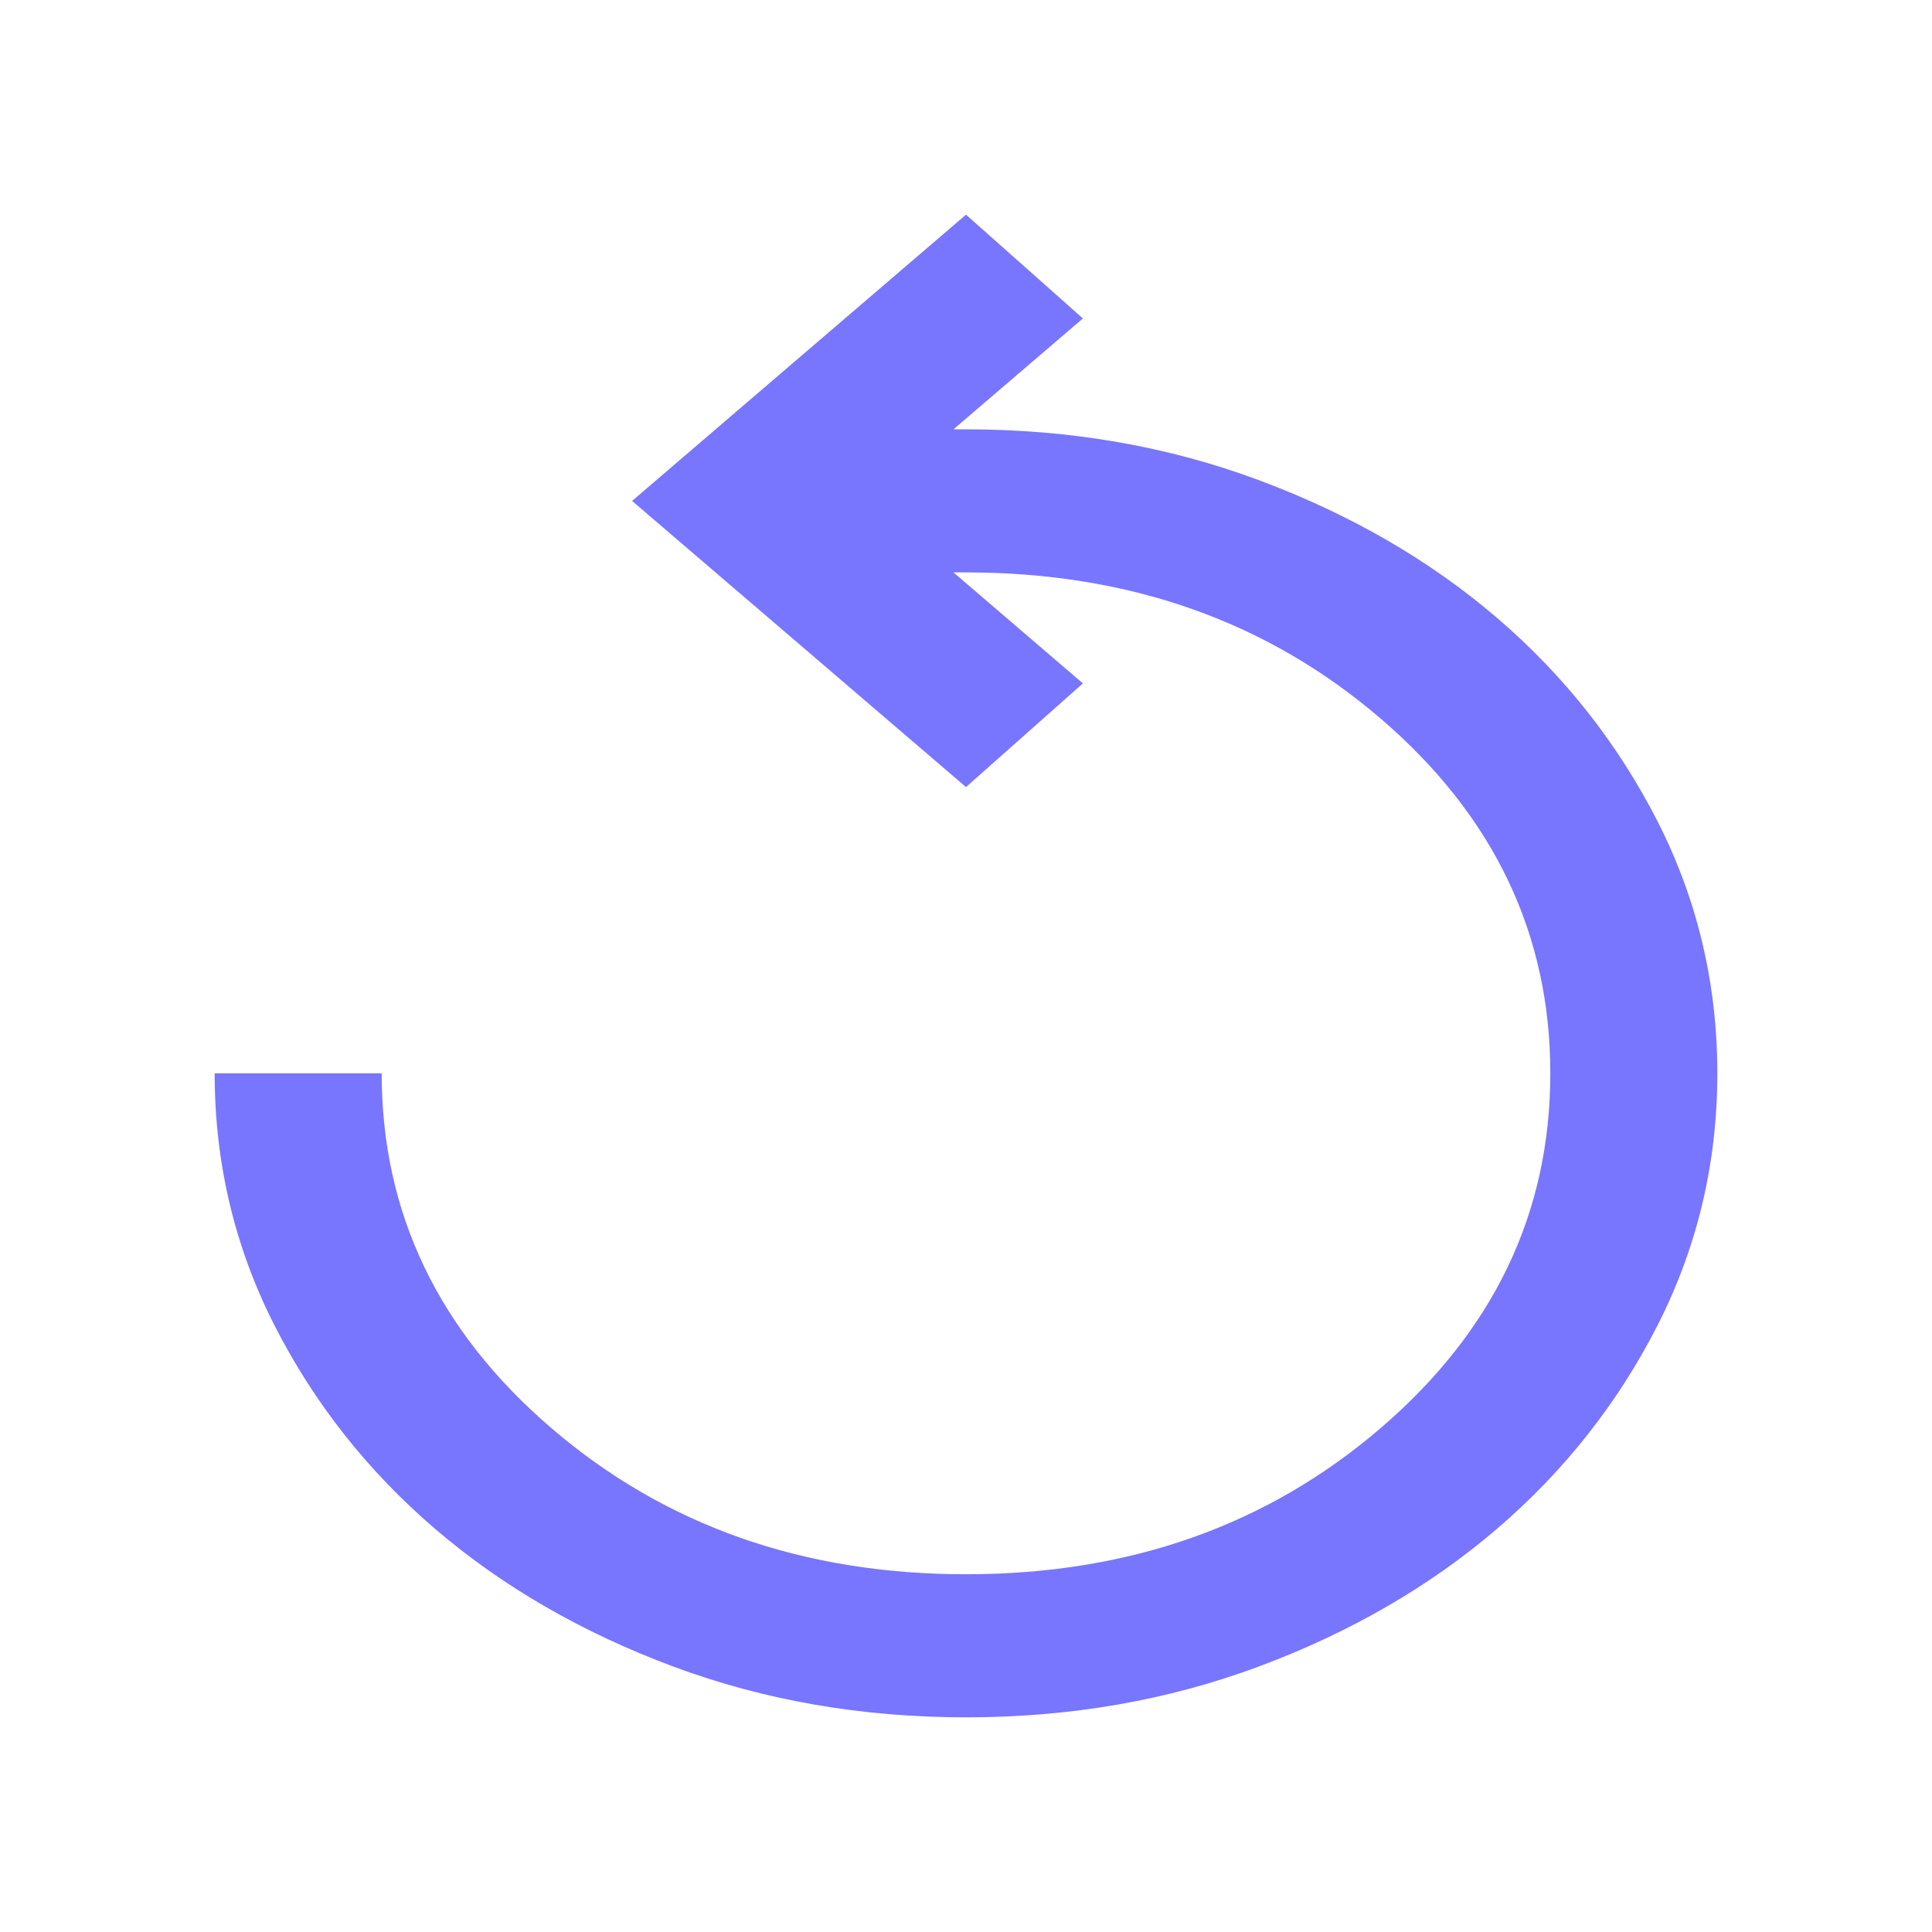
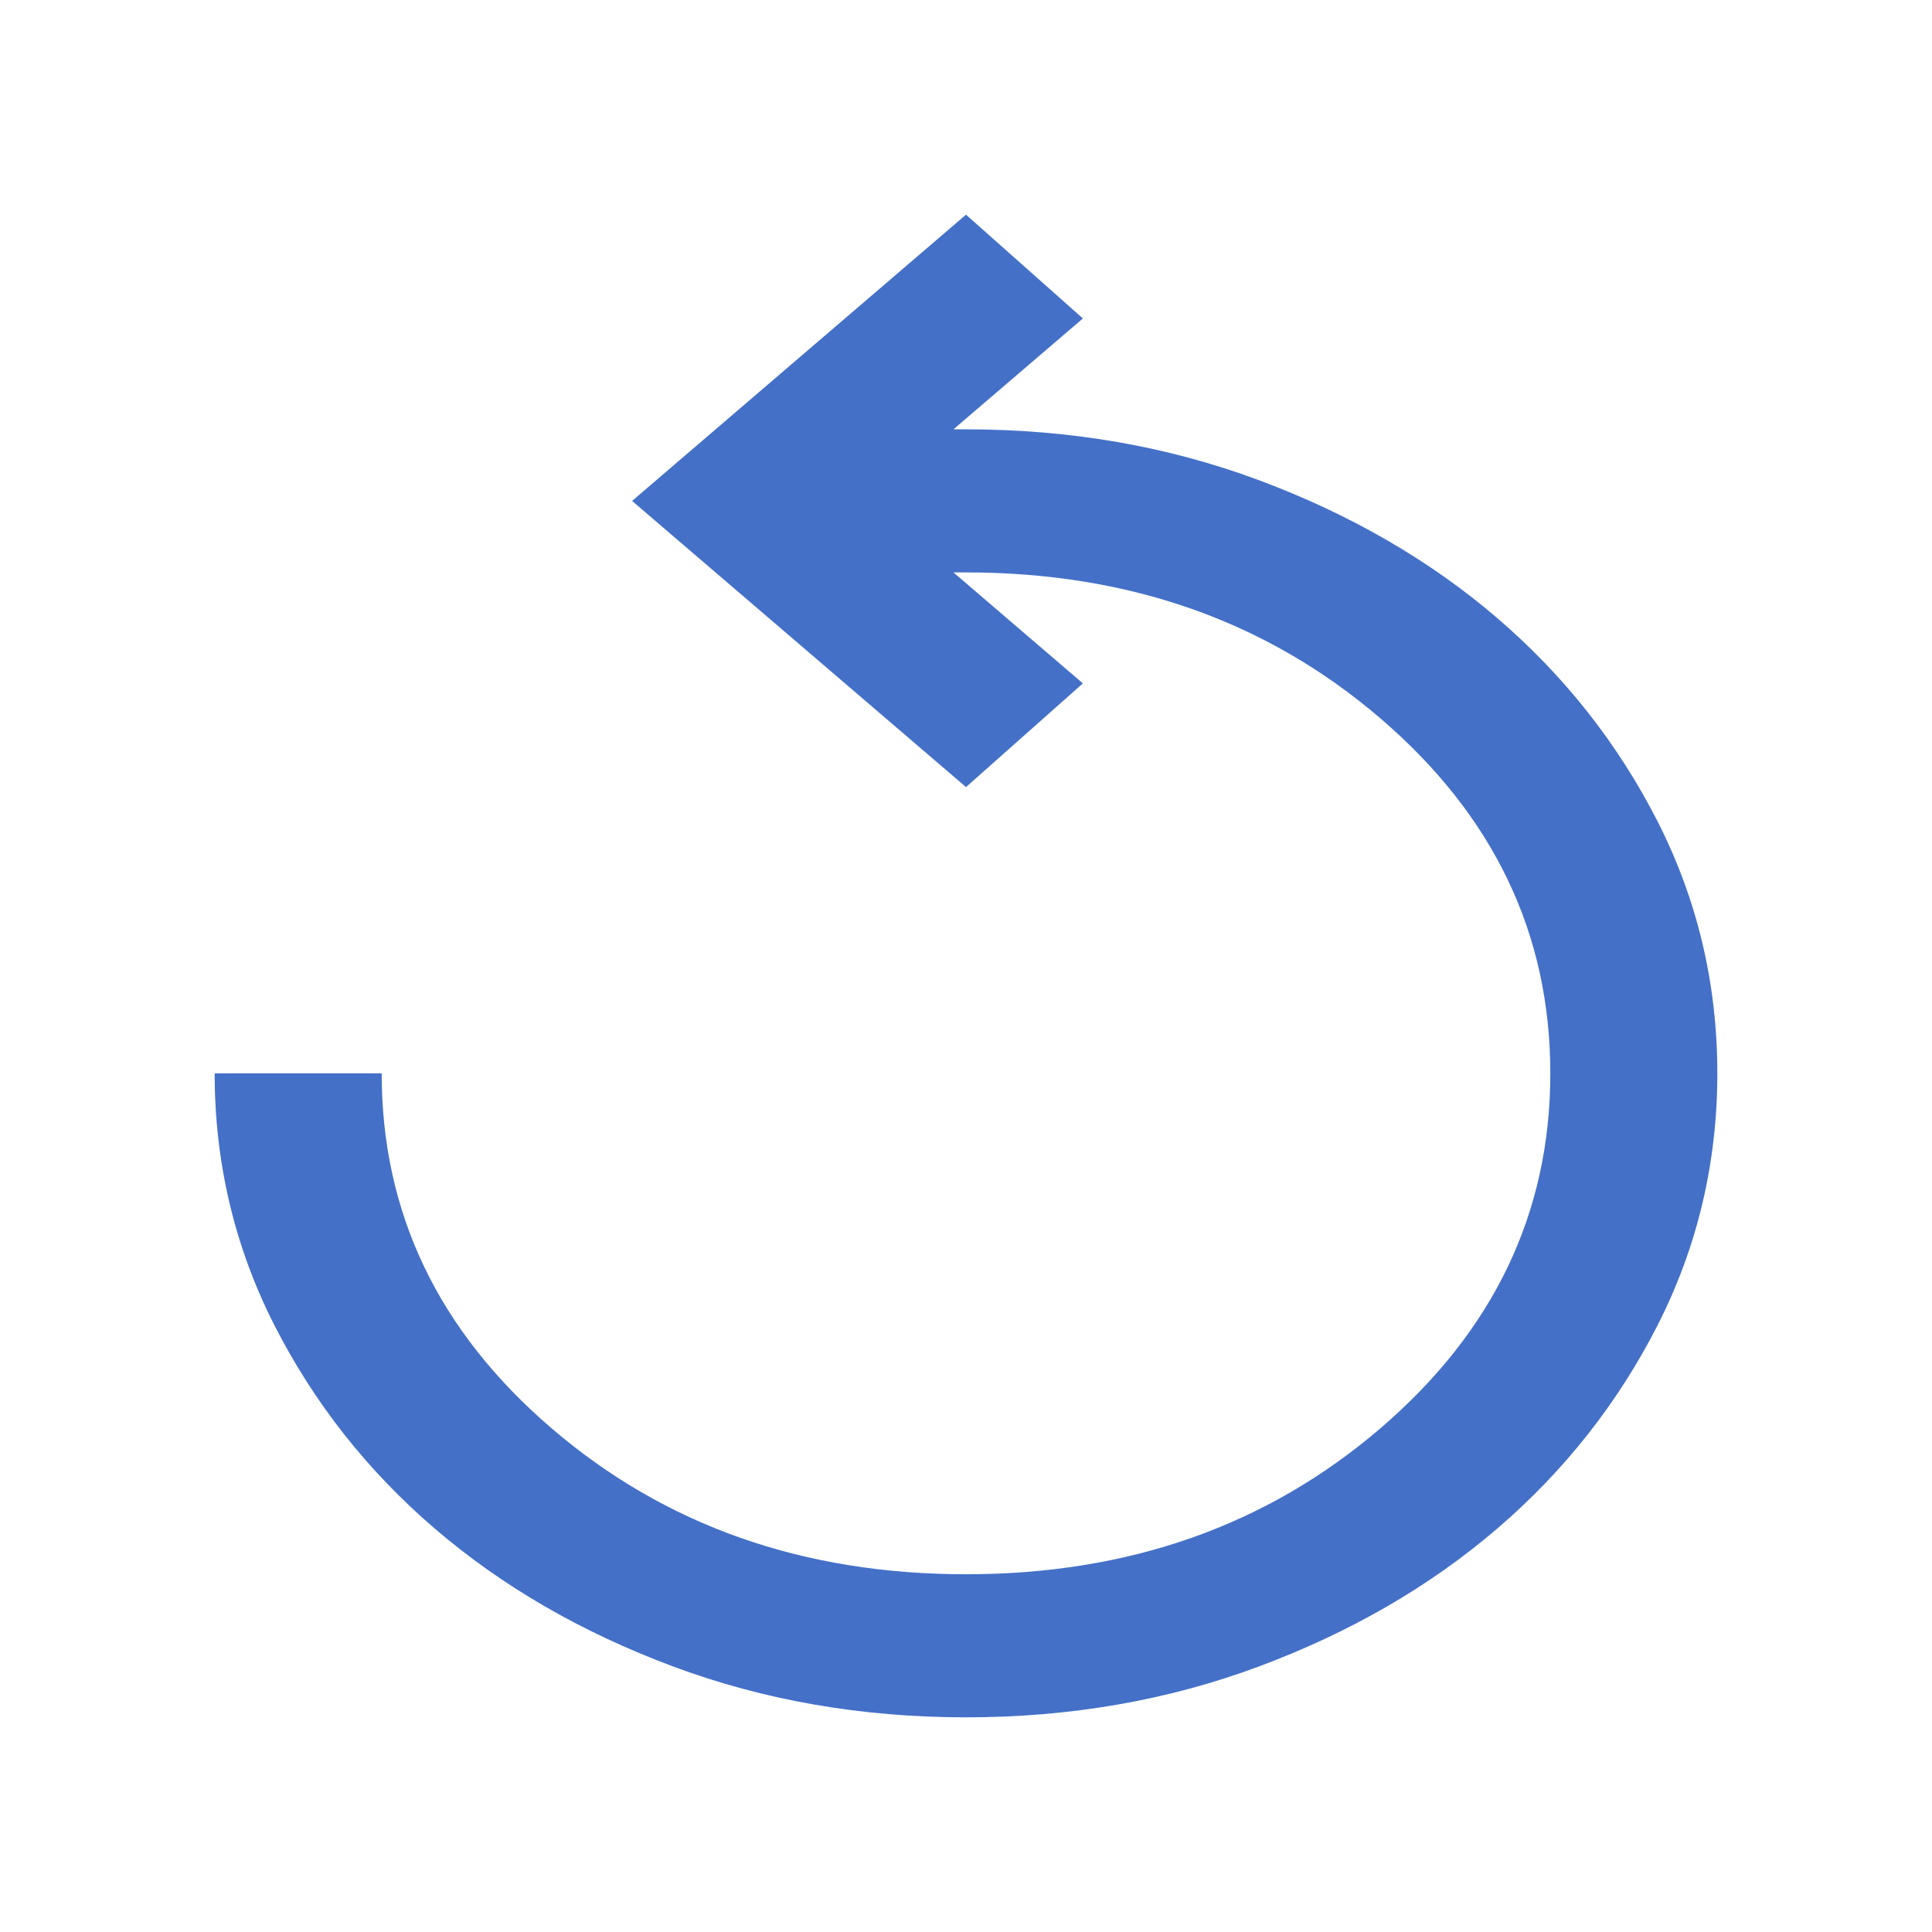
<svg xmlns="http://www.w3.org/2000/svg" width="18" height="18" viewBox="0 0 18 18" fill="none">
-   <mask id="mask0_341_436" style="mask-type:alpha" maskUnits="userSpaceOnUse" x="0" y="0" width="18" height="18">
-     <rect width="18" height="18" fill="#7875FF" />
+   <mask id="mask0_3_194" style="mask-type:alpha" maskUnits="userSpaceOnUse" x="0" y="0" width="18" height="18">
+     <rect width="18" height="18" fill="#4470C8" />
  </mask>
-   <g mask="url(#mask0_341_436)">
-     <path d="M9 16C8.028 16 7.117 15.842 6.268 15.525C5.419 15.208 4.68 14.781 4.051 14.242C3.423 13.703 2.924 13.069 2.554 12.342C2.185 11.614 2 10.833 2 10H3.556C3.556 11.3 4.084 12.403 5.14 13.308C6.197 14.214 7.483 14.667 9 14.667C10.517 14.667 11.803 14.214 12.86 13.308C13.916 12.403 14.444 11.3 14.444 10C14.444 8.7 13.916 7.597 12.86 6.692C11.803 5.786 10.517 5.333 9 5.333H8.883L10.089 6.367L9 7.333L5.889 4.667L9 2L10.089 2.967L8.883 4H9C9.972 4 10.883 4.158 11.732 4.475C12.581 4.792 13.32 5.219 13.949 5.758C14.577 6.297 15.076 6.931 15.446 7.658C15.815 8.386 16 9.167 16 10C16 10.833 15.815 11.614 15.446 12.342C15.076 13.069 14.577 13.703 13.949 14.242C13.32 14.781 12.581 15.208 11.732 15.525C10.883 15.842 9.972 16 9 16Z" fill="#7875FF" />
+   <g mask="url(#mask0_3_194)">
+     <path d="M9 16C8.028 16 7.117 15.842 6.268 15.525C5.419 15.208 4.68 14.781 4.051 14.242C3.423 13.703 2.924 13.069 2.554 12.342C2.185 11.614 2 10.833 2 10H3.556C3.556 11.3 4.084 12.403 5.14 13.308C6.197 14.214 7.483 14.667 9 14.667C10.517 14.667 11.803 14.214 12.86 13.308C13.916 12.403 14.444 11.3 14.444 10C14.444 8.7 13.916 7.597 12.86 6.692C11.803 5.786 10.517 5.333 9 5.333H8.883L10.089 6.367L9 7.333L5.889 4.667L9 2L10.089 2.967L8.883 4H9C9.972 4 10.883 4.158 11.732 4.475C12.581 4.792 13.32 5.219 13.949 5.758C14.577 6.297 15.076 6.931 15.446 7.658C15.815 8.386 16 9.167 16 10C16 10.833 15.815 11.614 15.446 12.342C15.076 13.069 14.577 13.703 13.949 14.242C13.32 14.781 12.581 15.208 11.732 15.525C10.883 15.842 9.972 16 9 16Z" fill="#4470C8" />
  </g>
</svg>
